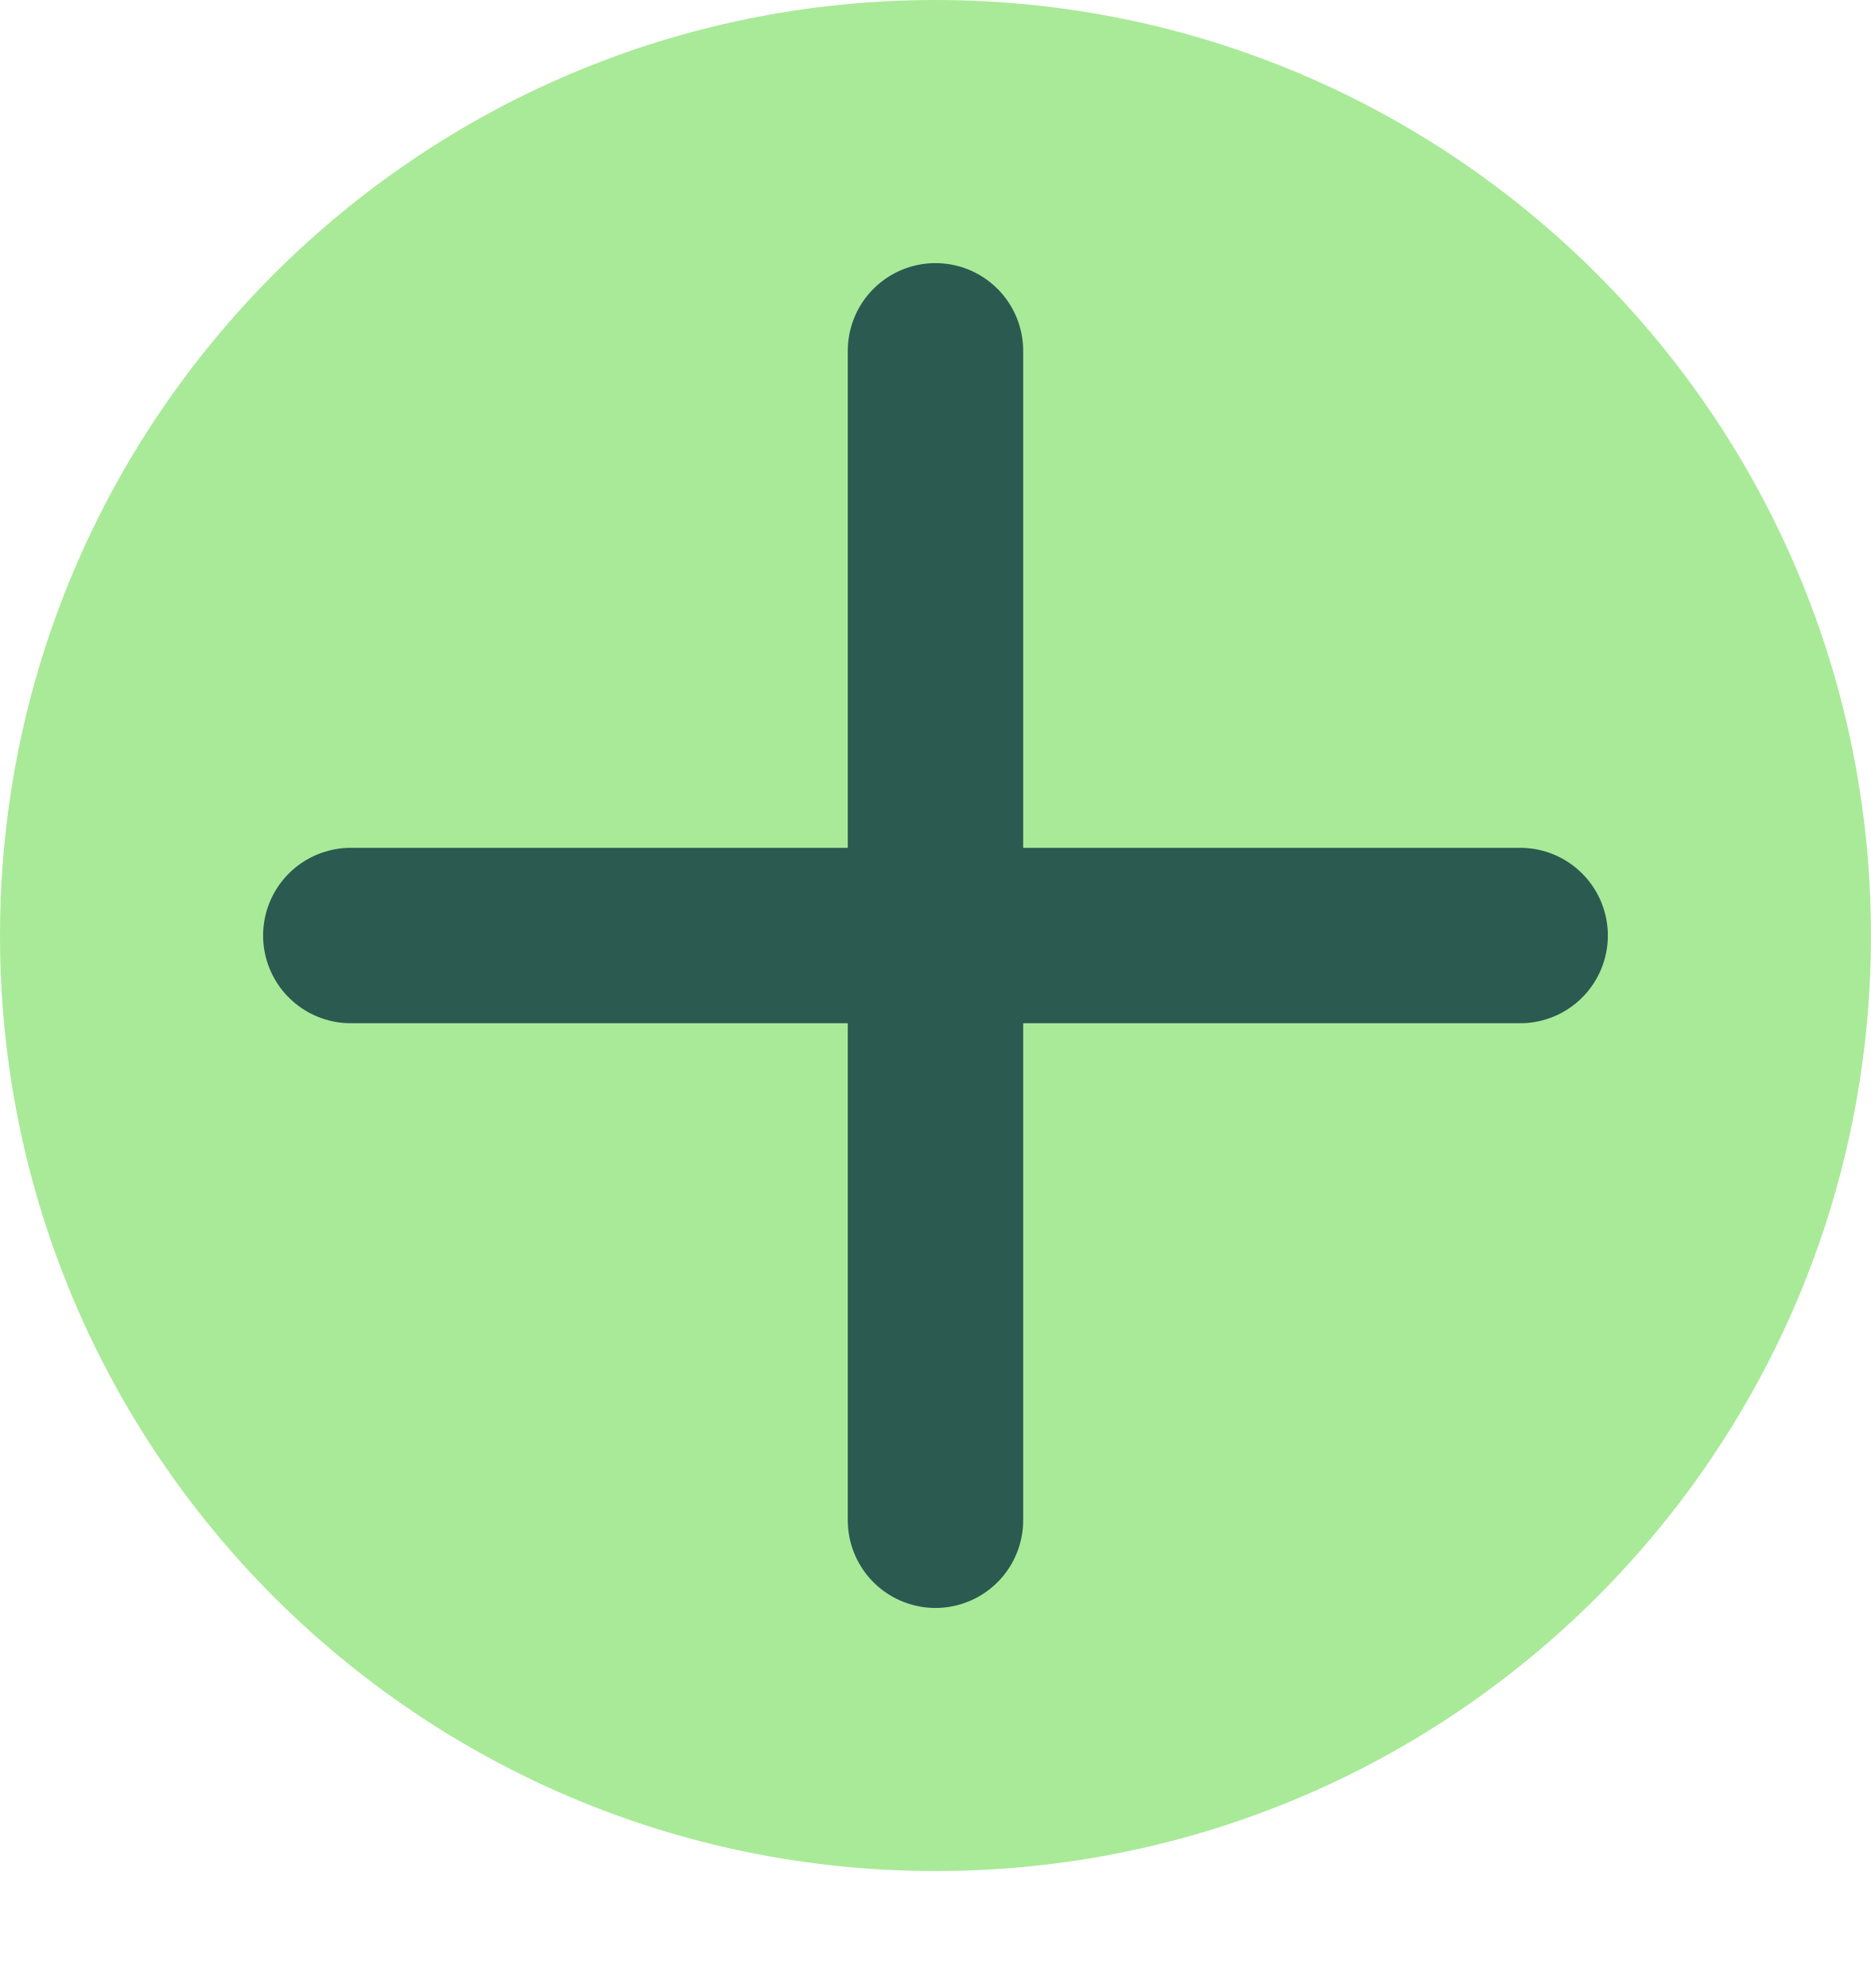
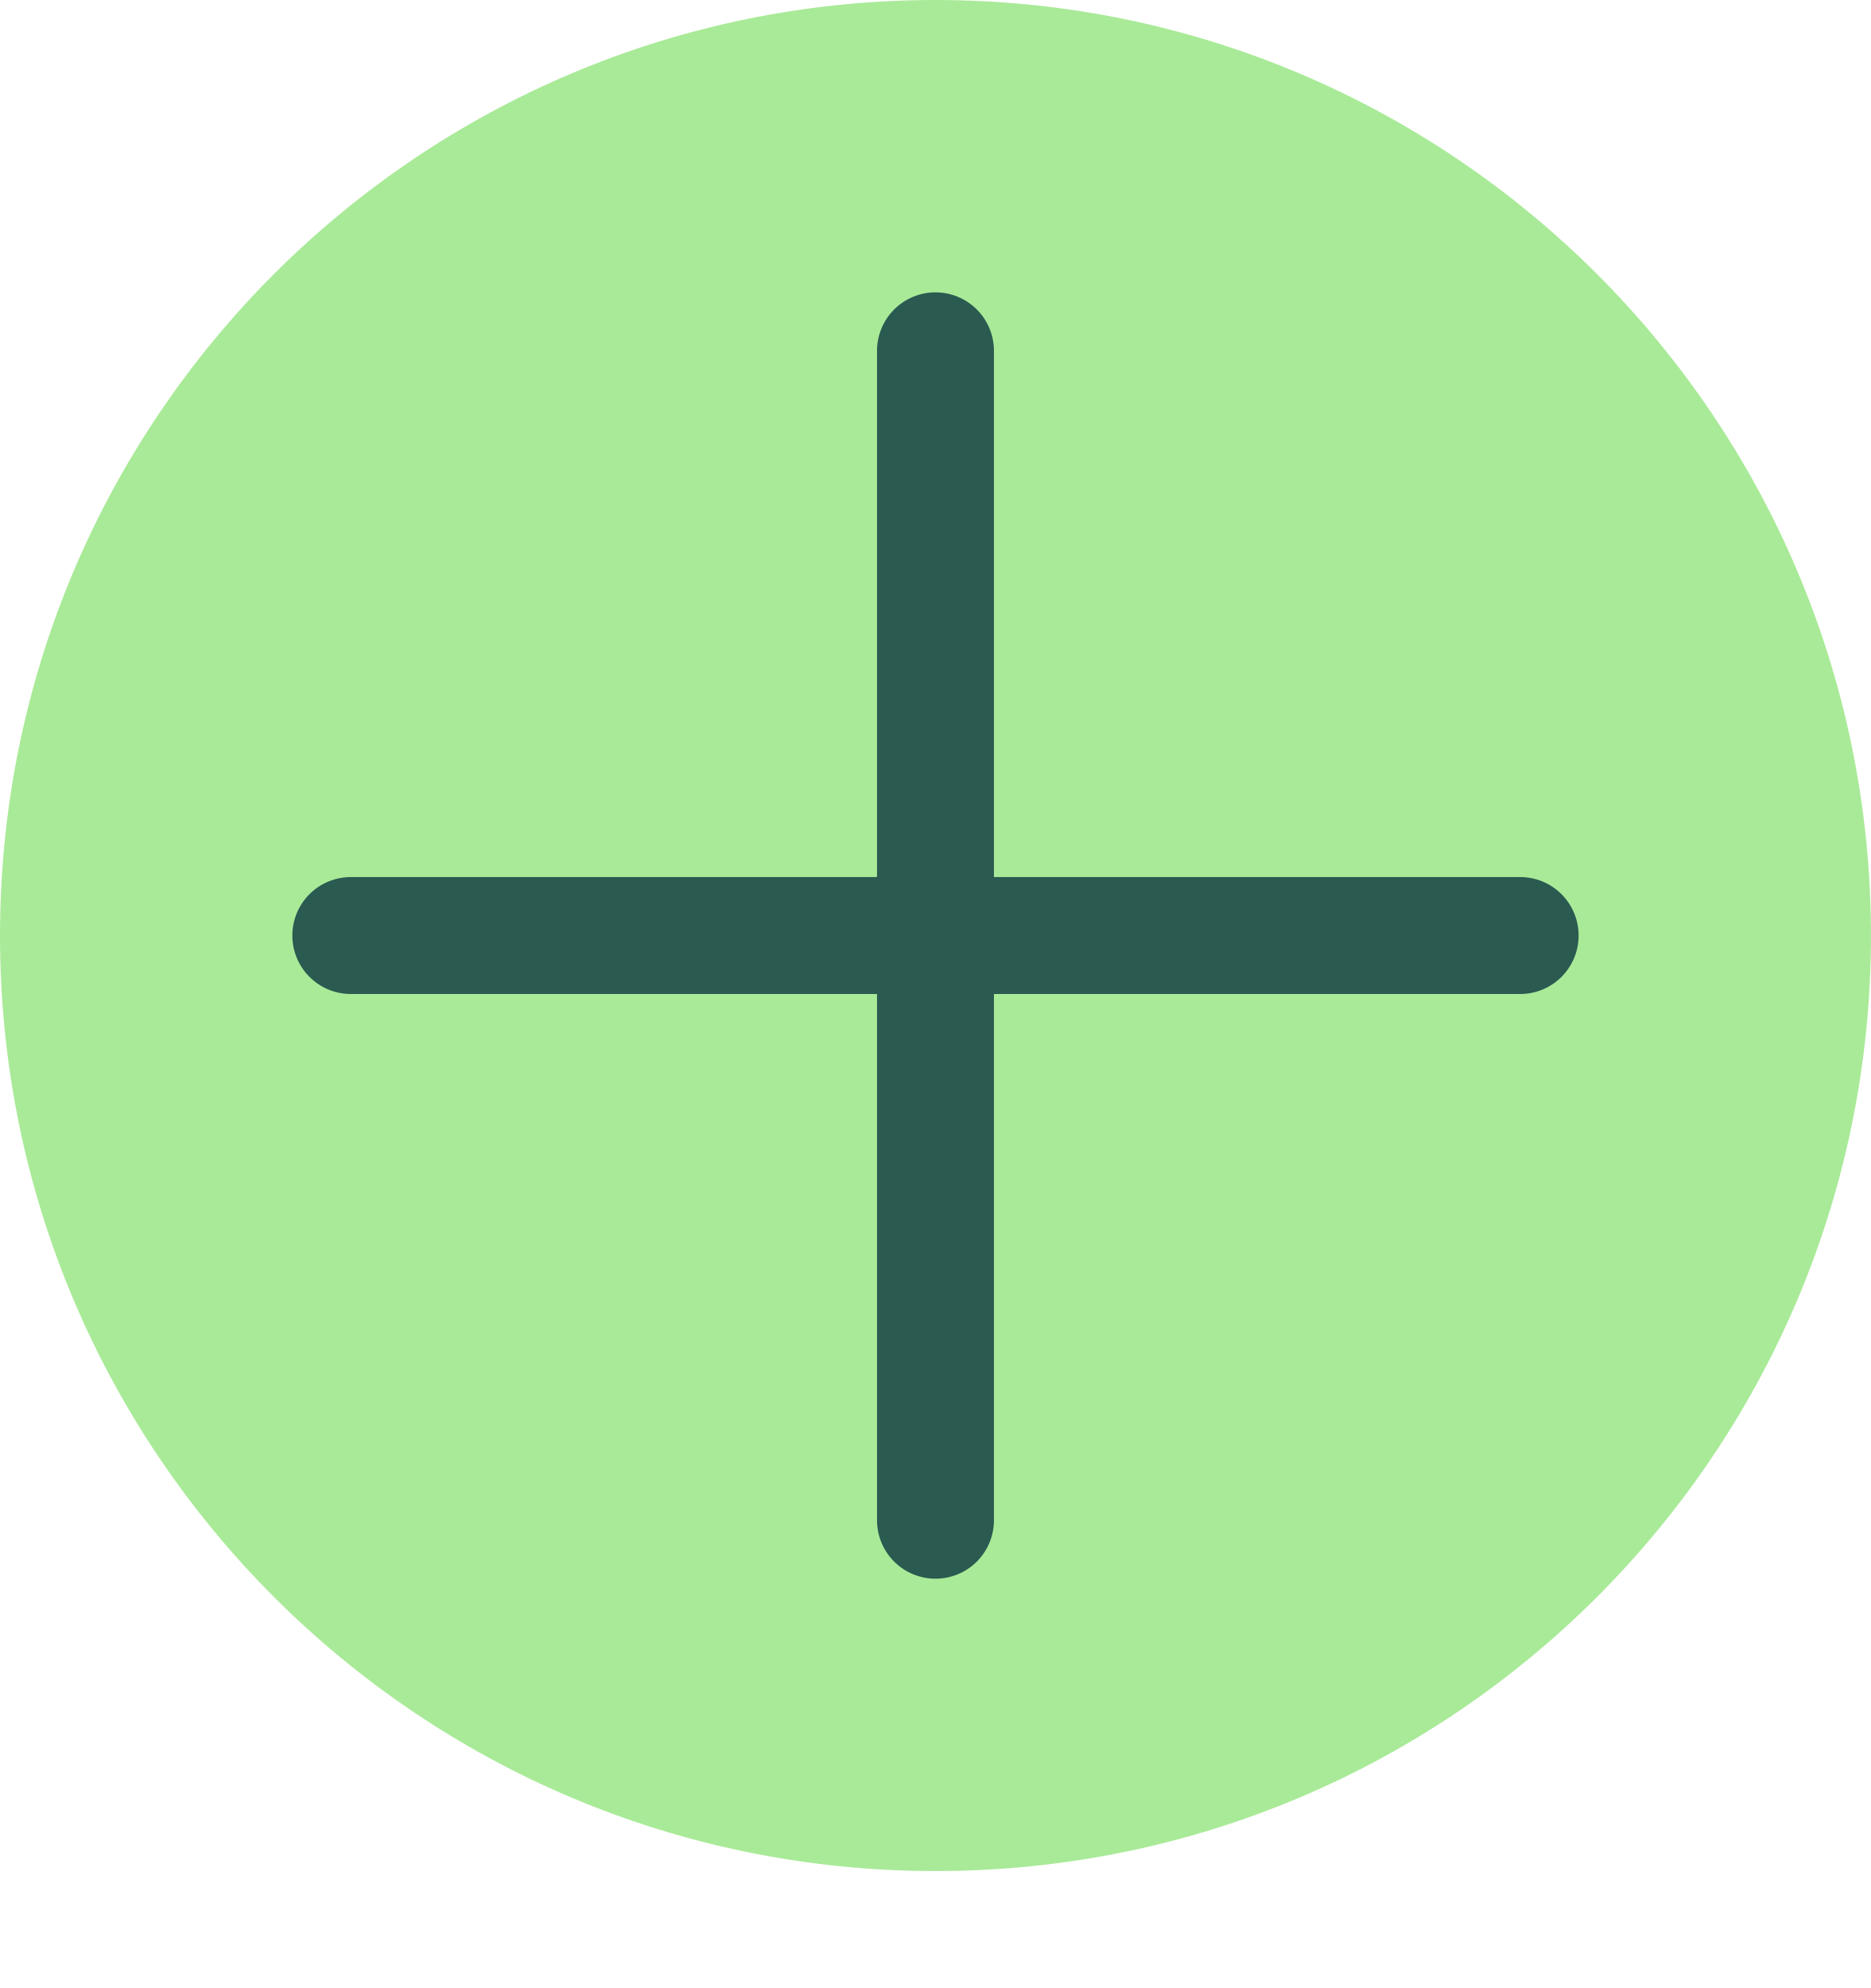
<svg xmlns="http://www.w3.org/2000/svg" width="16" height="17" viewBox="0 0 16 17" fill="none">
  <rect width="16" height="16" rx="8" fill="#A9EA98" />
-   <path d="M3 8L13 8M8 3V13" stroke="#2B5A51" stroke-width="1.5" stroke-linecap="round" stroke-linejoin="round" />
+   <path d="M3 8L13 8M8 3V13" stroke="#2B5A51" strokeWidth="1.5" stroke-linecap="round" stroke-linejoin="round" />
</svg>
